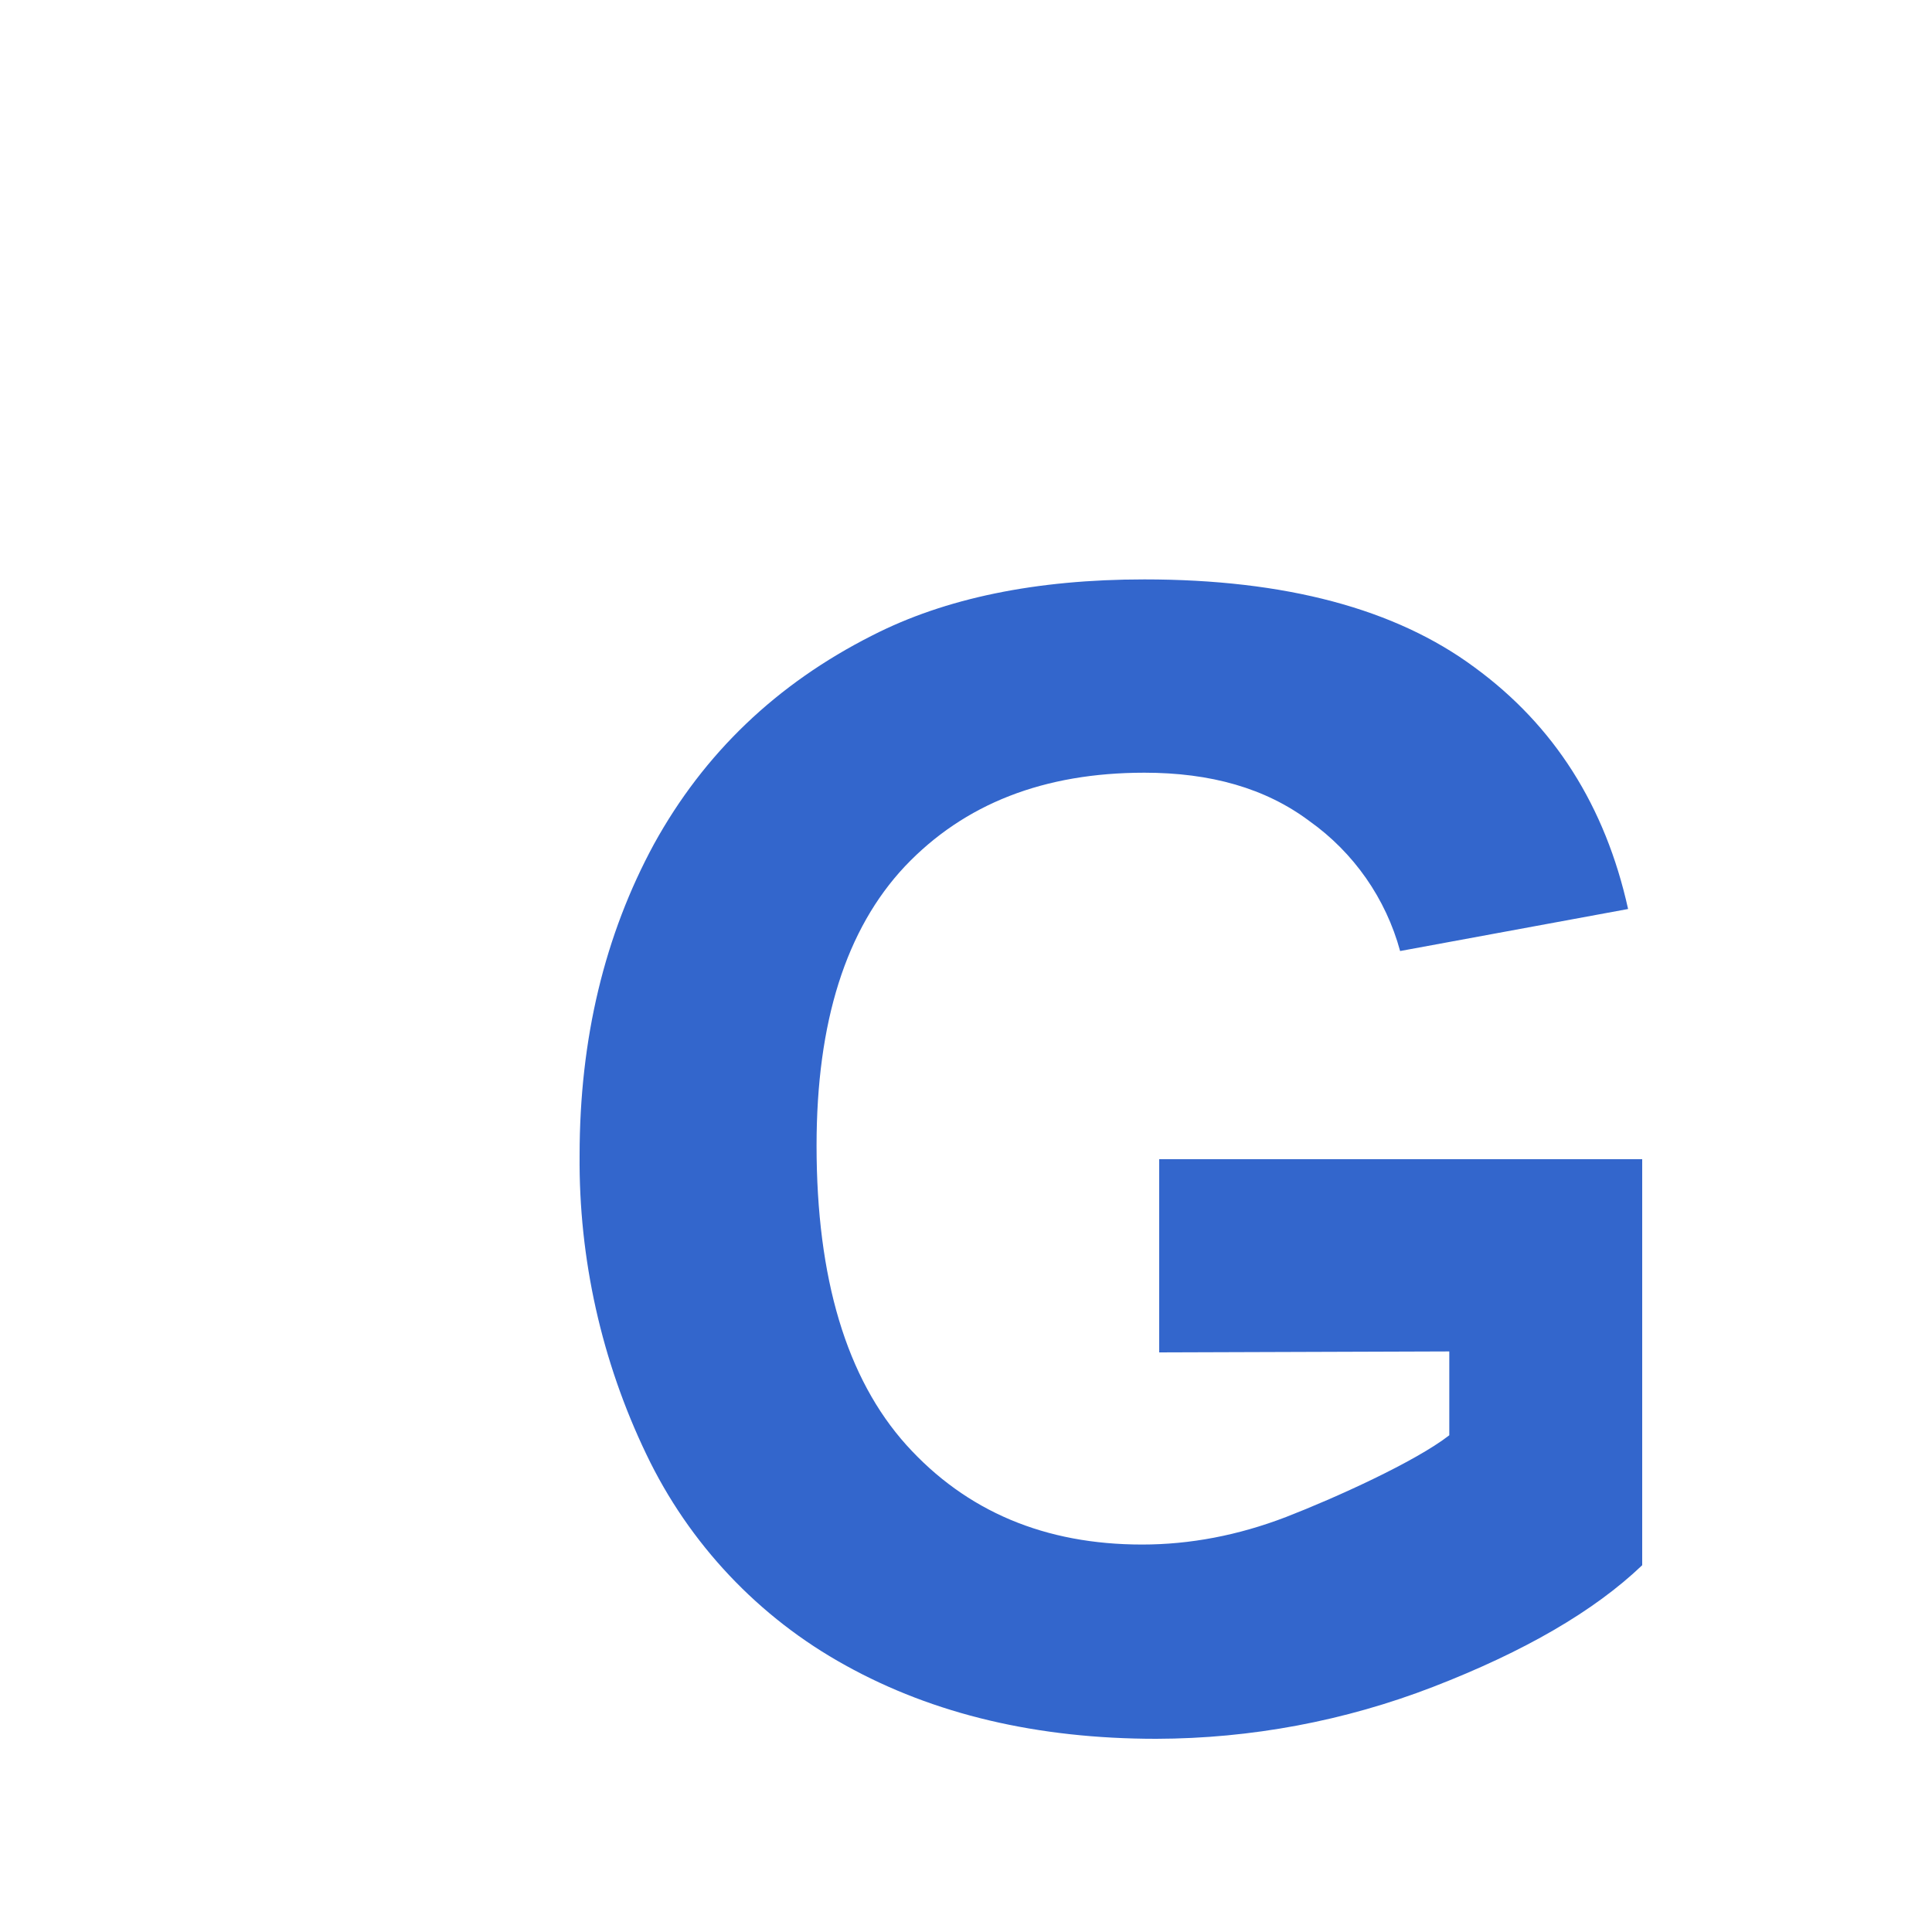
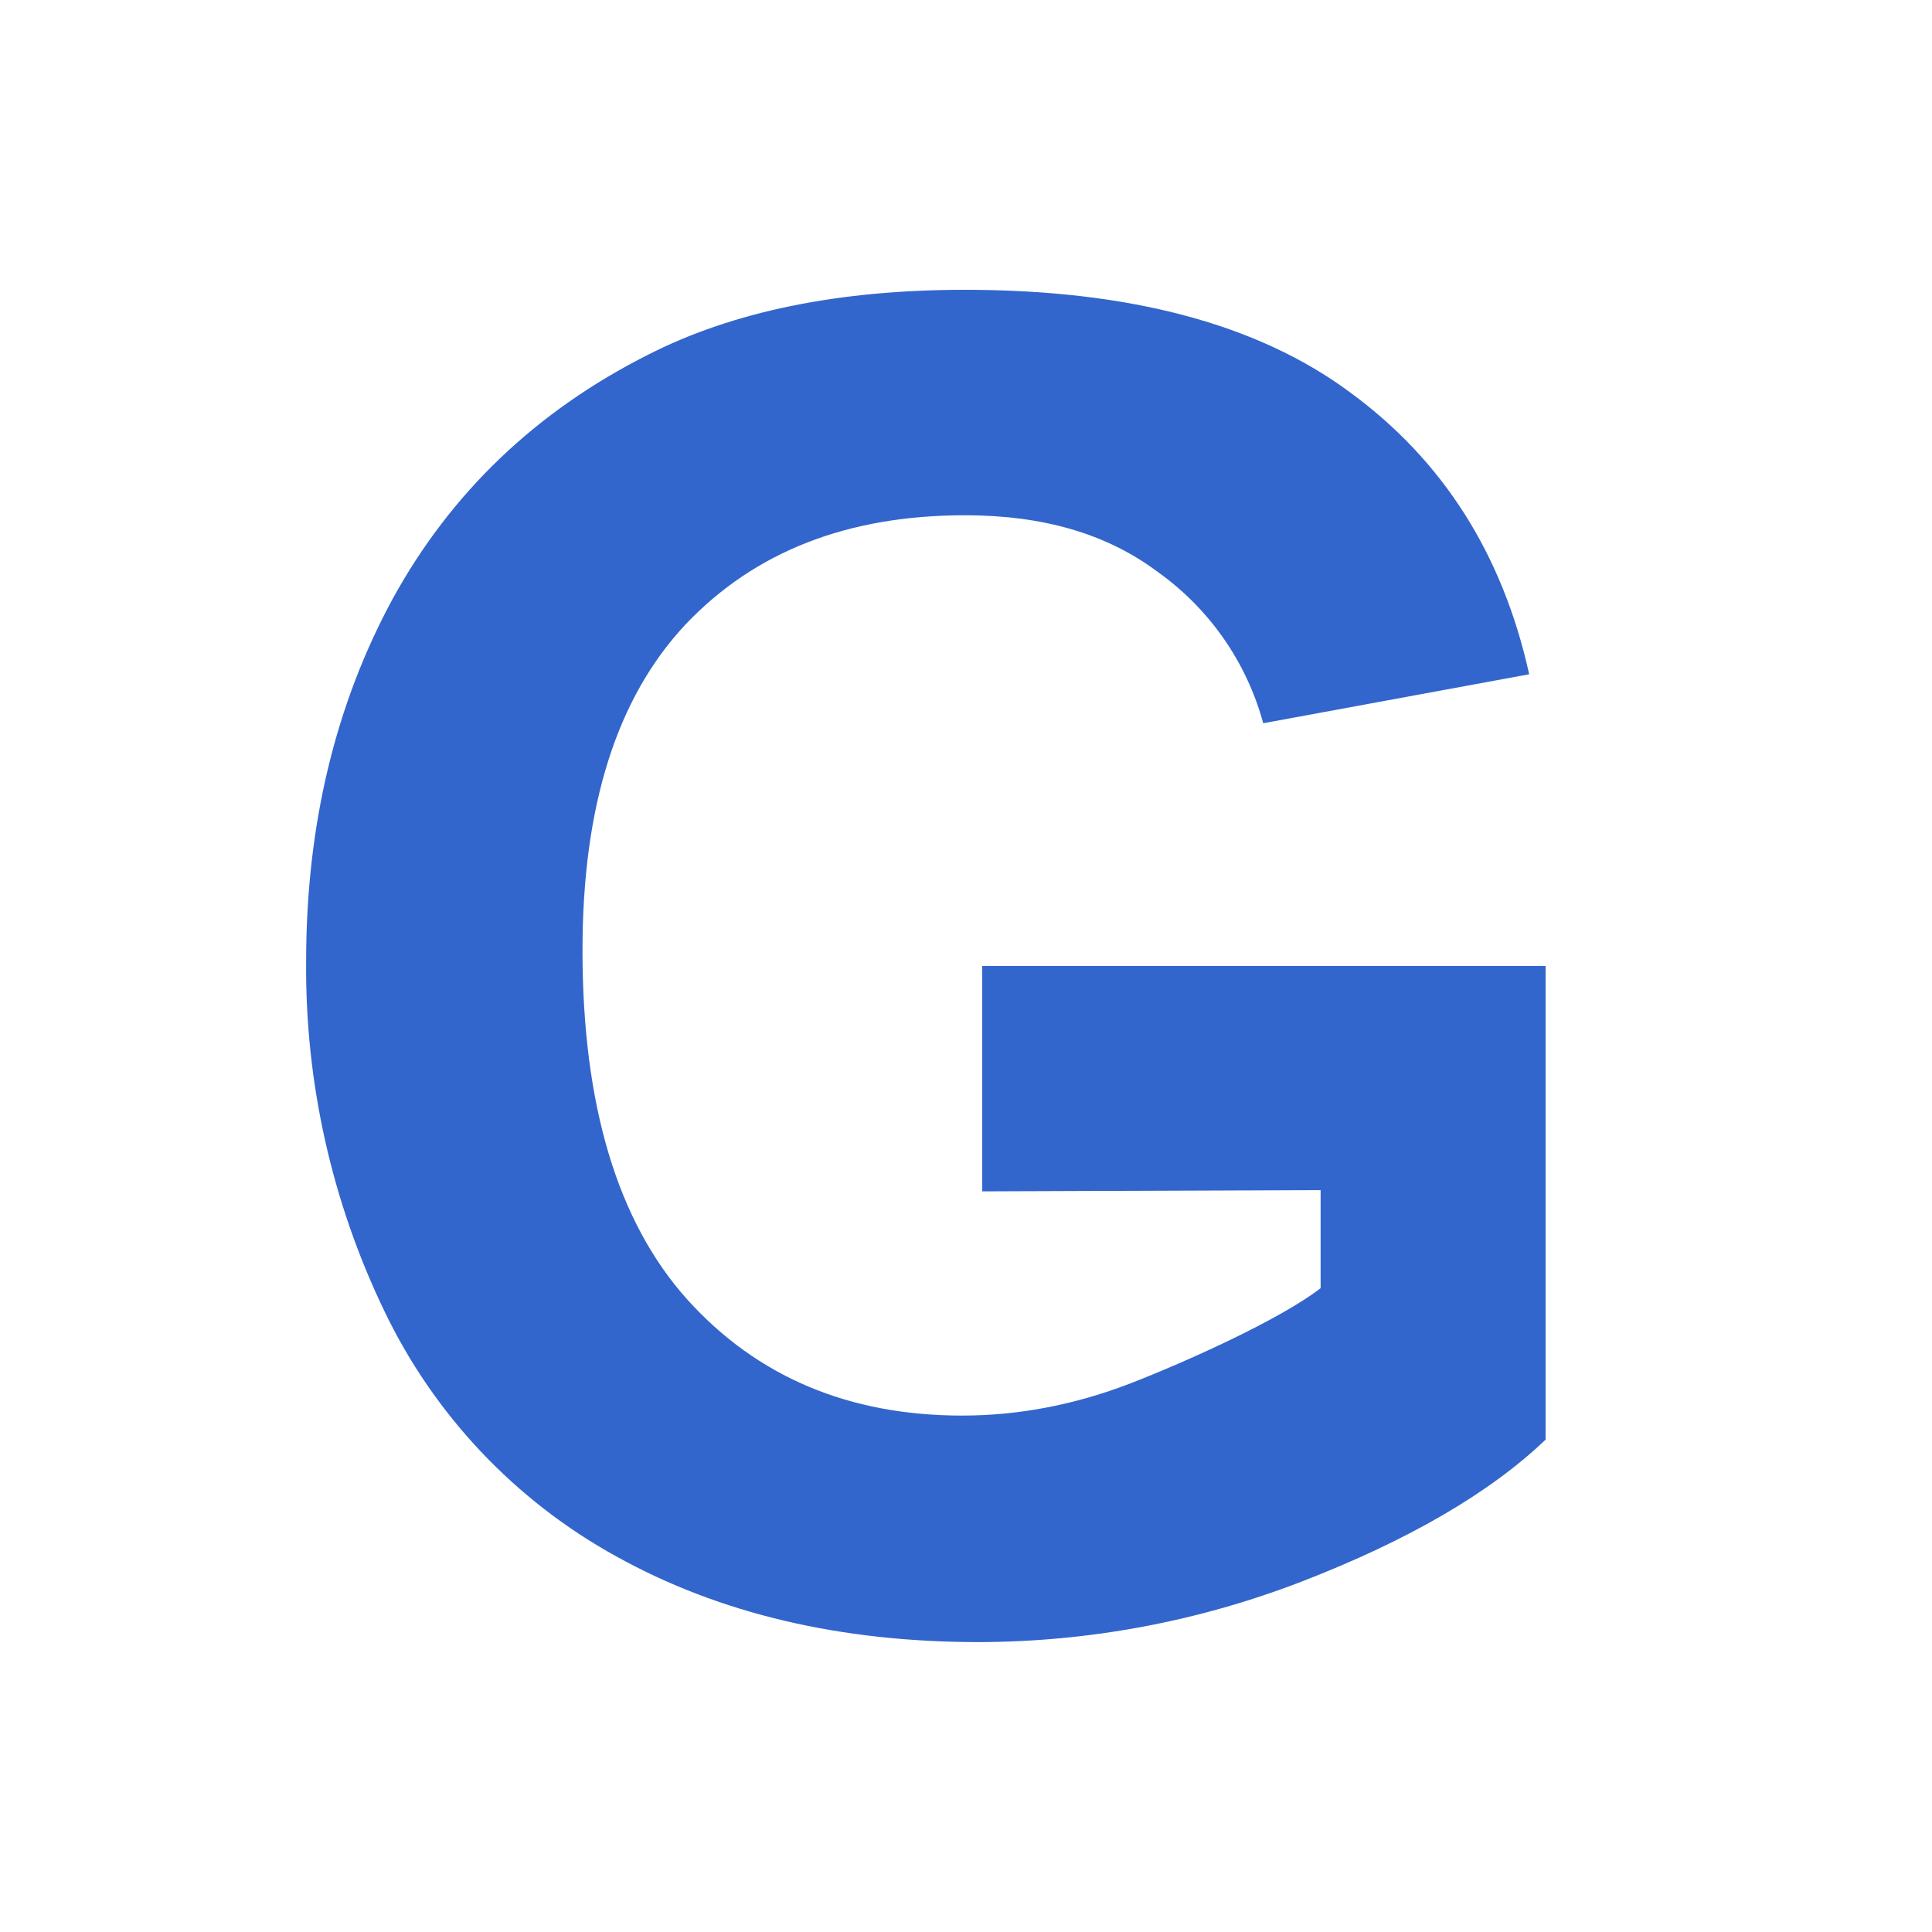
<svg xmlns="http://www.w3.org/2000/svg" width="20" height="20" viewBox="0 0 20 20">
-   <path fill="#36c" d="M12 14v-2h5v4.203c-.497.475-1.22.894-2.166 1.26A7.994 7.994 0 0 1 11.97 18c-1.23 0-2.303-.253-3.217-.76a4.908 4.908 0 0 1-2.062-2.185A7.008 7.008 0 0 1 6 11.96c0-1.208.26-2.282.77-3.222.518-.94 1.27-1.66 2.26-2.16.754-.386 1.693-.58 2.816-.58 1.46 0 2.6.304 3.418.91.825.603 1.354 1.436 1.59 2.502l-2.36.435a2.433 2.433 0 0 0-.94-1.346c-.454-.34-1.022-.5-1.707-.5-1.038 0-1.864.32-2.48.97-.61.65-.914 1.61-.914 2.89 0 1.375.31 2.41.93 3.1.62.687 1.434 1.03 2.44 1.03.497 0 .995-.095 1.49-.285.505-.196 1.334-.57 1.69-.846v-.868" />
+   <g fill="#36c">
+     <path d="M10.168 12.333V10H16v4.903c-.58.554-1.423 1.043-2.527 1.47a9.325 9.325 0 0 1-3.34.626c-1.435 0-2.687-.295-3.753-.887a5.725 5.725 0 0 1-2.405-2.548 8.175 8.175 0 0 1-.806-3.61c0-1.41.303-2.663.898-3.759.604-1.097 1.481-1.936 2.636-2.52C7.583 3.225 8.678 3 9.988 3c1.703 0 3.033.354 3.987 1.061.962.704 1.58 1.675 1.855 2.919l-2.753.507a2.838 2.838 0 0 0-1.097-1.57c-.53-.396-1.192-.583-1.99-.583-1.212 0-2.175.373-2.894 1.131-.711.759-1.066 1.878-1.066 3.372 0 1.603.362 2.81 1.085 3.616.723.801 1.673 1.201 2.846 1.201.58 0 1.16-.11 1.738-.332.59-.229 1.556-.665 1.972-.987V12.32" />
+   </g>
</svg>
